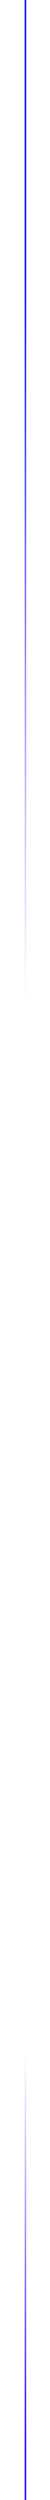
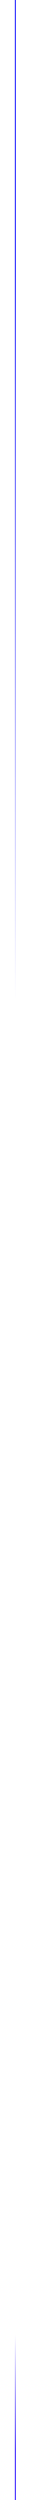
- <svg xmlns="http://www.w3.org/2000/svg" version="1.1" id="Layer_1" x="0px" y="0px" viewBox="0 0 8 403.1" style="enable-background:new 0 0 8 403.1;" xml:space="preserve">
+ <svg xmlns="http://www.w3.org/2000/svg" version="1.1" id="Layer_1" x="0px" y="0px" viewBox="0 0 8 669.8" style="enable-background:new 0 0 8 669.8;" xml:space="preserve">
  <style type="text/css">
	.st0{fill:none;stroke:url(#SVGID_1_);stroke-width:0.25;stroke-miterlimit:10;}
</style>
-   <linearGradient id="SVGID_1_" gradientUnits="userSpaceOnUse" x1="123.258" y1="416.981" x2="123.258" y2="820.081" gradientTransform="matrix(1 0 0 -1 -119.1579 820.0805)">
+   <linearGradient id="SVGID_1_" gradientUnits="userSpaceOnUse" x1="123.258" y1="-86.532" x2="123.258" y2="-756.301" gradientTransform="matrix(1 0 0 1 -119.1579 756.301)">
    <stop offset="1.969660e-02" style="stop-color:#1C01FF" />
-     <stop offset="0.179" style="stop-color:#FFFFFF" />
+     <stop offset="6.603608e-02" style="stop-color:#FFFFFF" />
    <stop offset="0.429" style="stop-color:#FFFFFF" />
    <stop offset="0.6" style="stop-color:#FFFFFF" />
    <stop offset="0.893" style="stop-color:#0000FF" />
  </linearGradient>
-   <line class="st0" x1="4.1" y1="0" x2="4.1" y2="403.1" />
+   <line class="st0" x1="4.1" y1="0" x2="4.1" y2="669.8" />
</svg>
